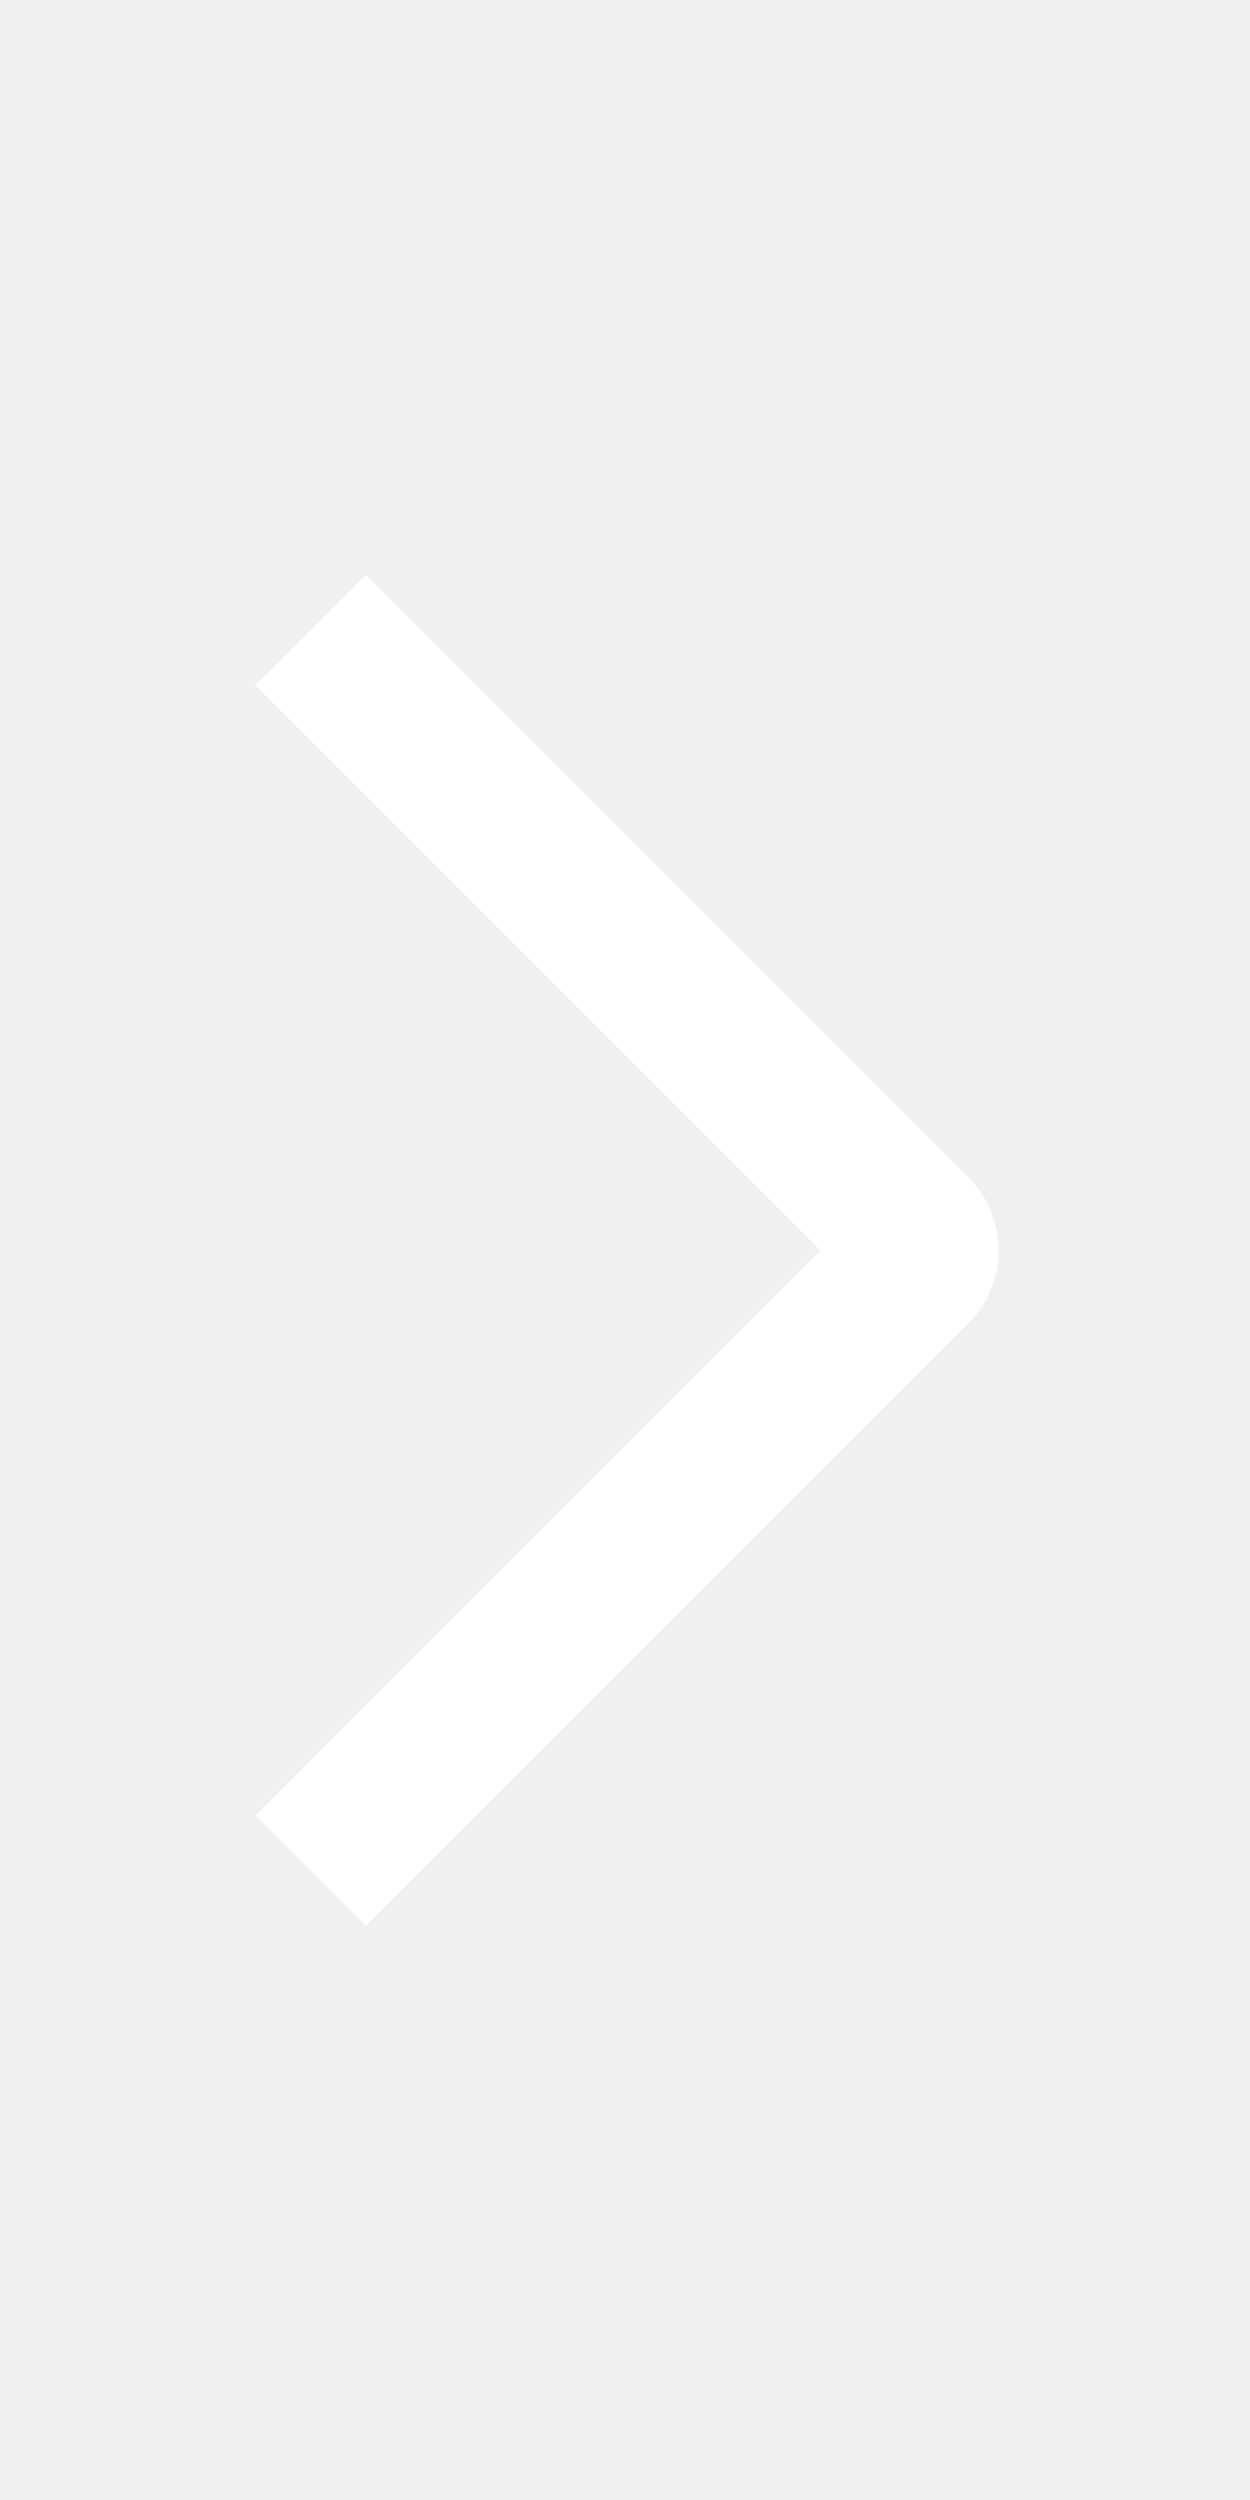
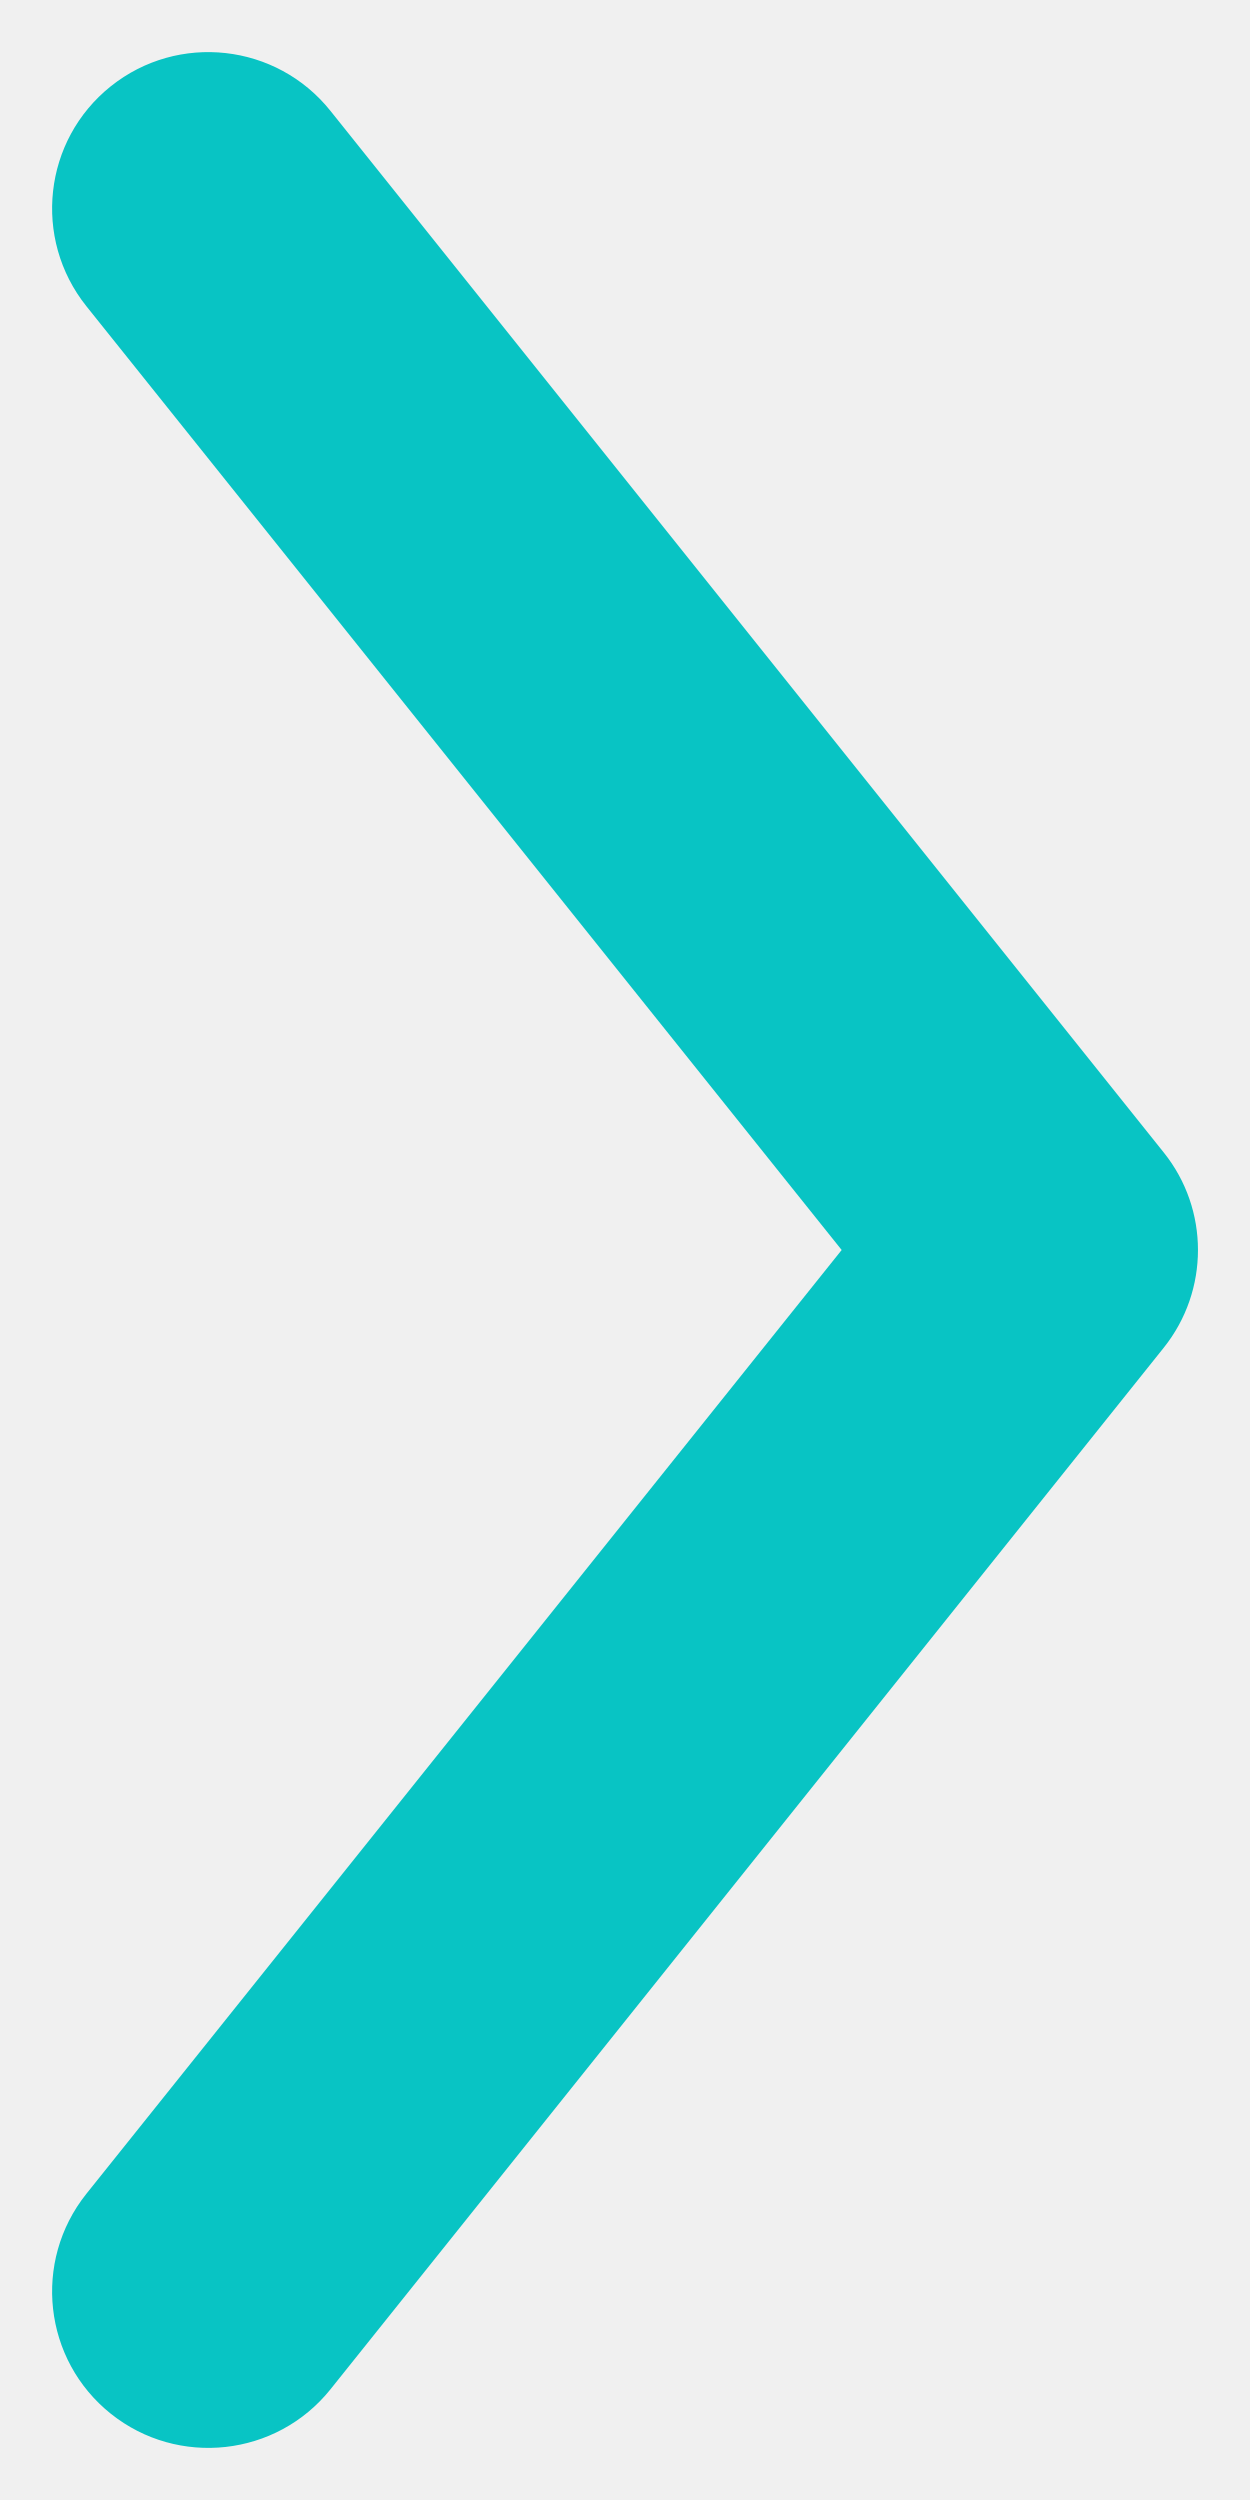
- <svg xmlns="http://www.w3.org/2000/svg" width="12" height="24" viewBox="0 0 12 24" fill="none">
-   <path d="M2.452 6.58L3.513 5.52L9.292 11.297C9.385 11.39 9.459 11.5 9.51 11.621C9.56 11.742 9.586 11.872 9.586 12.004C9.586 12.135 9.56 12.265 9.51 12.386C9.459 12.507 9.385 12.617 9.292 12.71L3.513 18.49L2.453 17.43L7.877 12.005L2.452 6.58Z" fill="white" />
+ <svg xmlns="http://www.w3.org/2000/svg" width="6" height="12" viewBox="0 0 6 12" fill="none">
+   <path fill-rule="evenodd" clip-rule="evenodd" d="M0.532 0.414C0.208 0.673 0.156 1.145 0.414 1.469L4.04 6L0.414 10.531C0.156 10.855 0.208 11.327 0.532 11.586C0.855 11.844 1.327 11.792 1.586 11.469L5.586 6.469C5.805 6.195 5.805 5.805 5.586 5.532L1.586 0.532C1.327 0.208 0.855 0.156 0.532 0.414Z" fill="#08C4C4" />
</svg>
